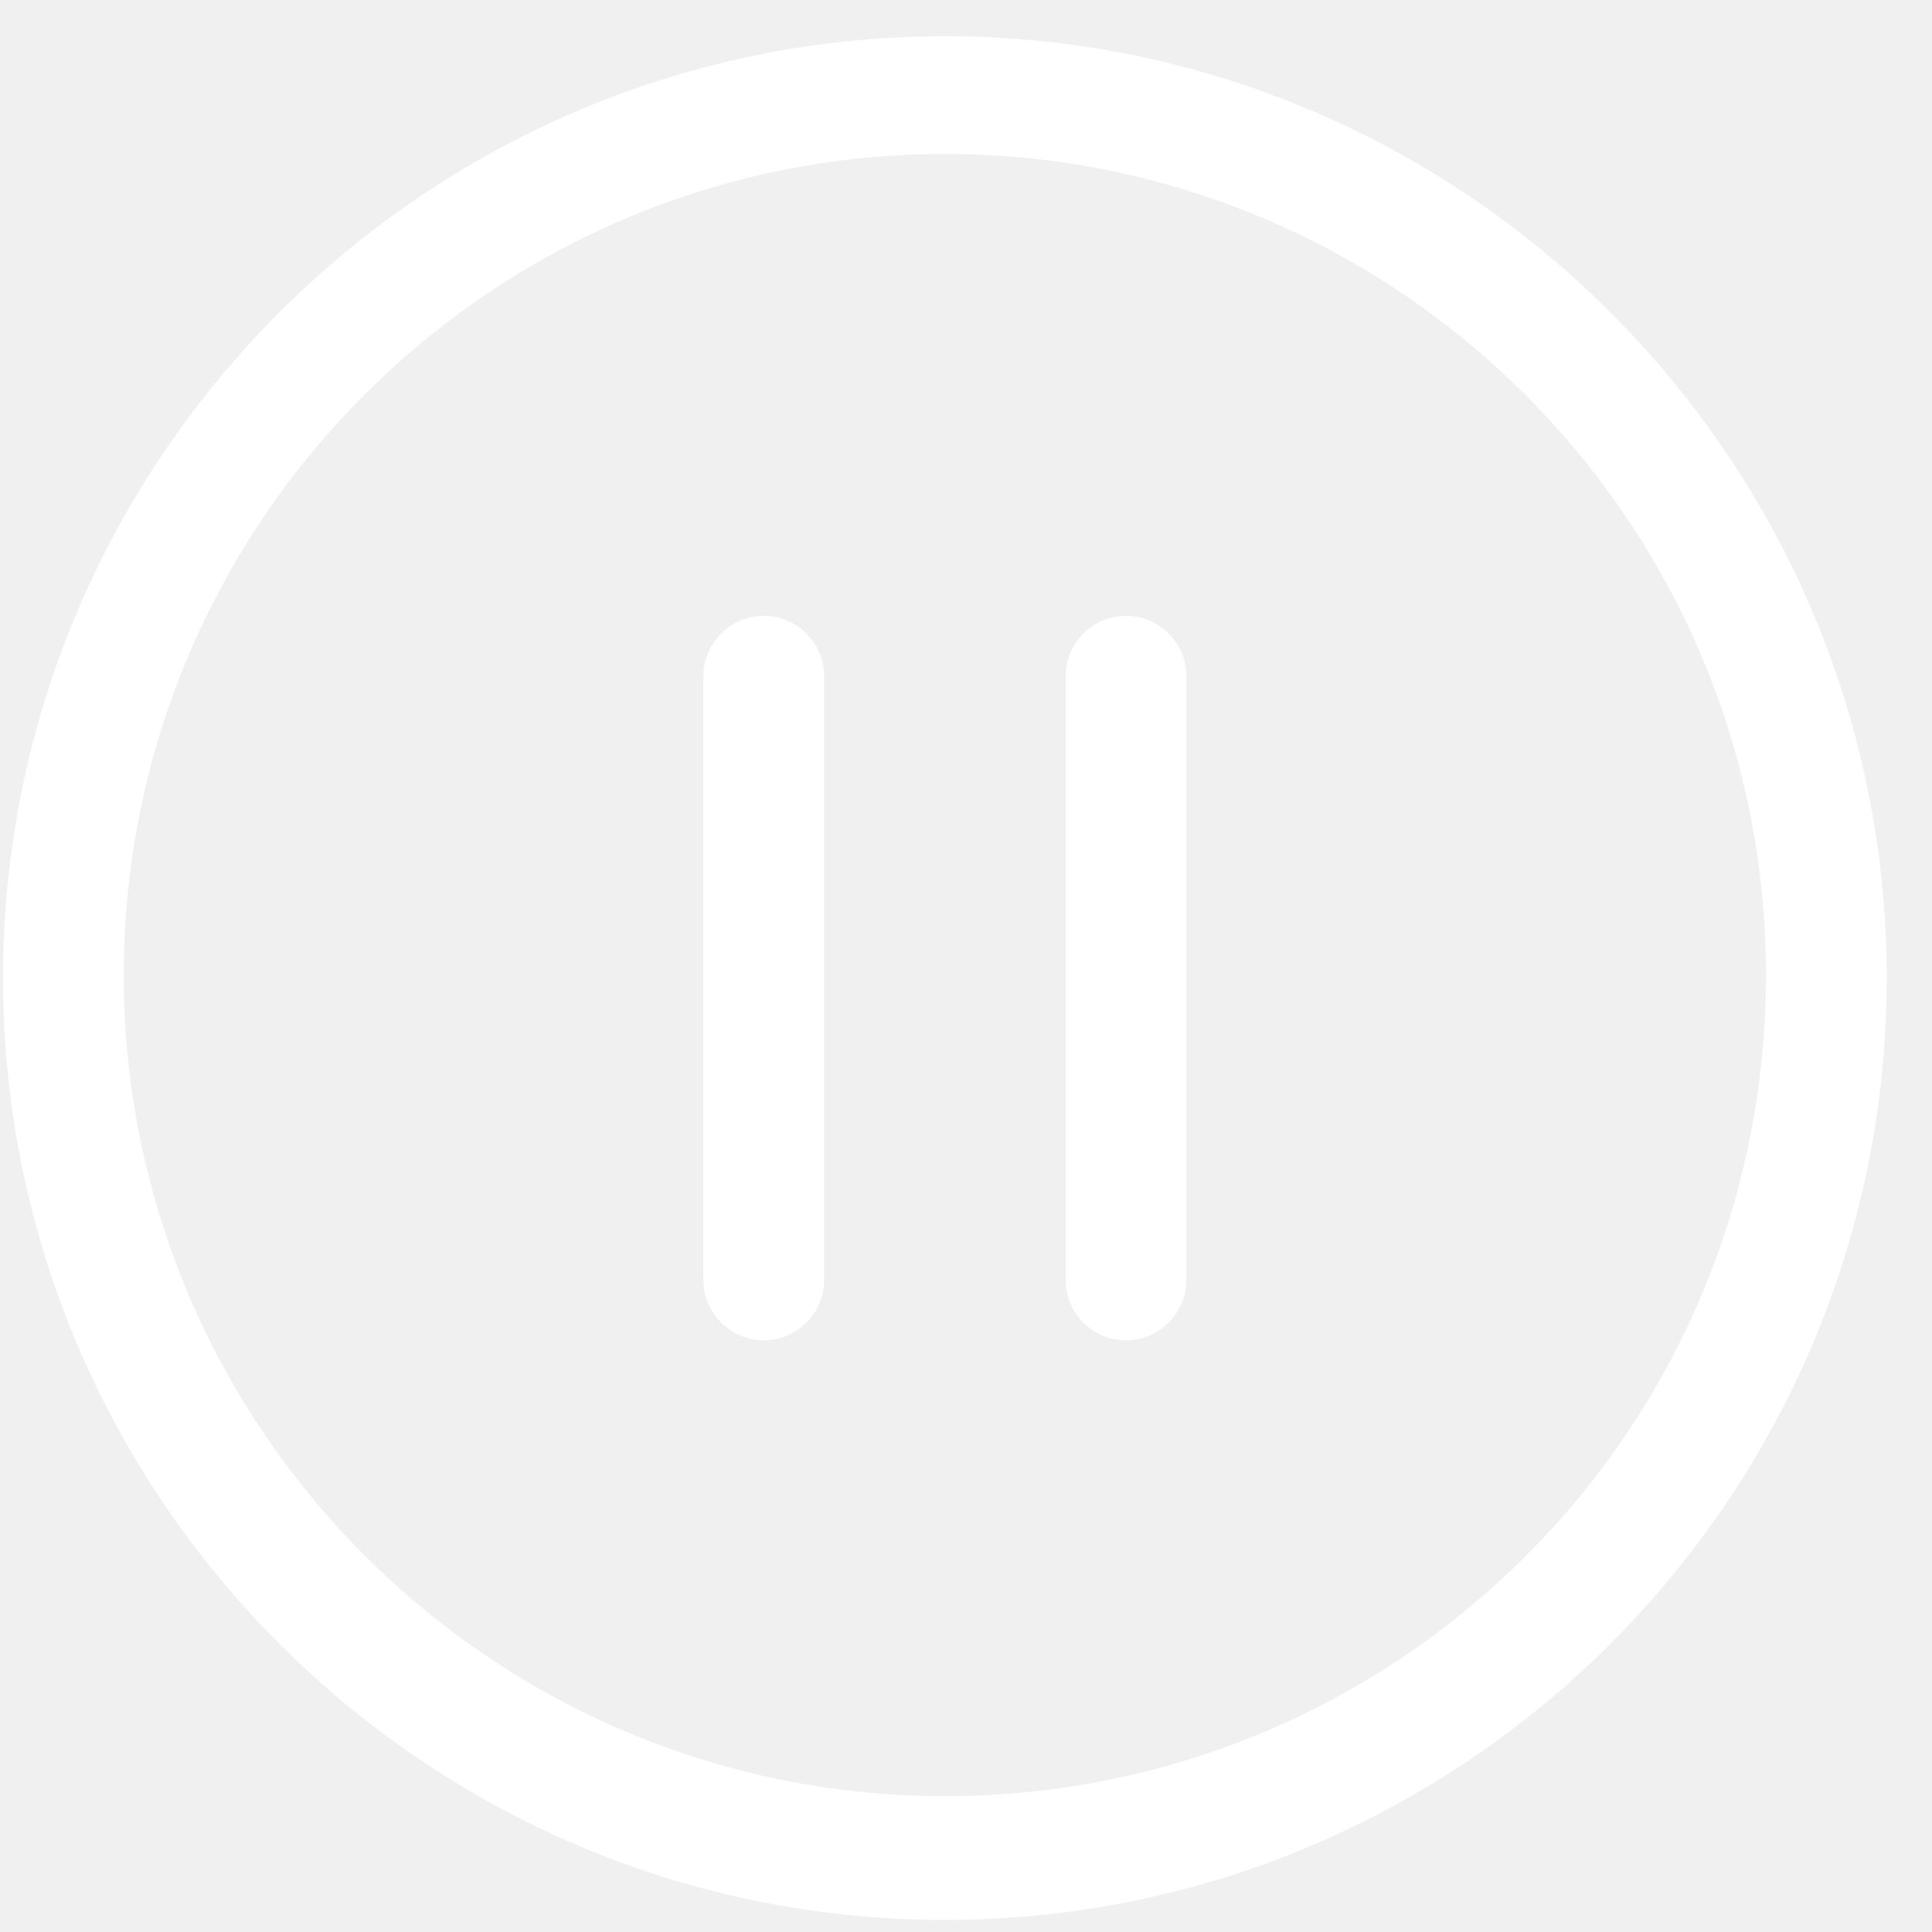
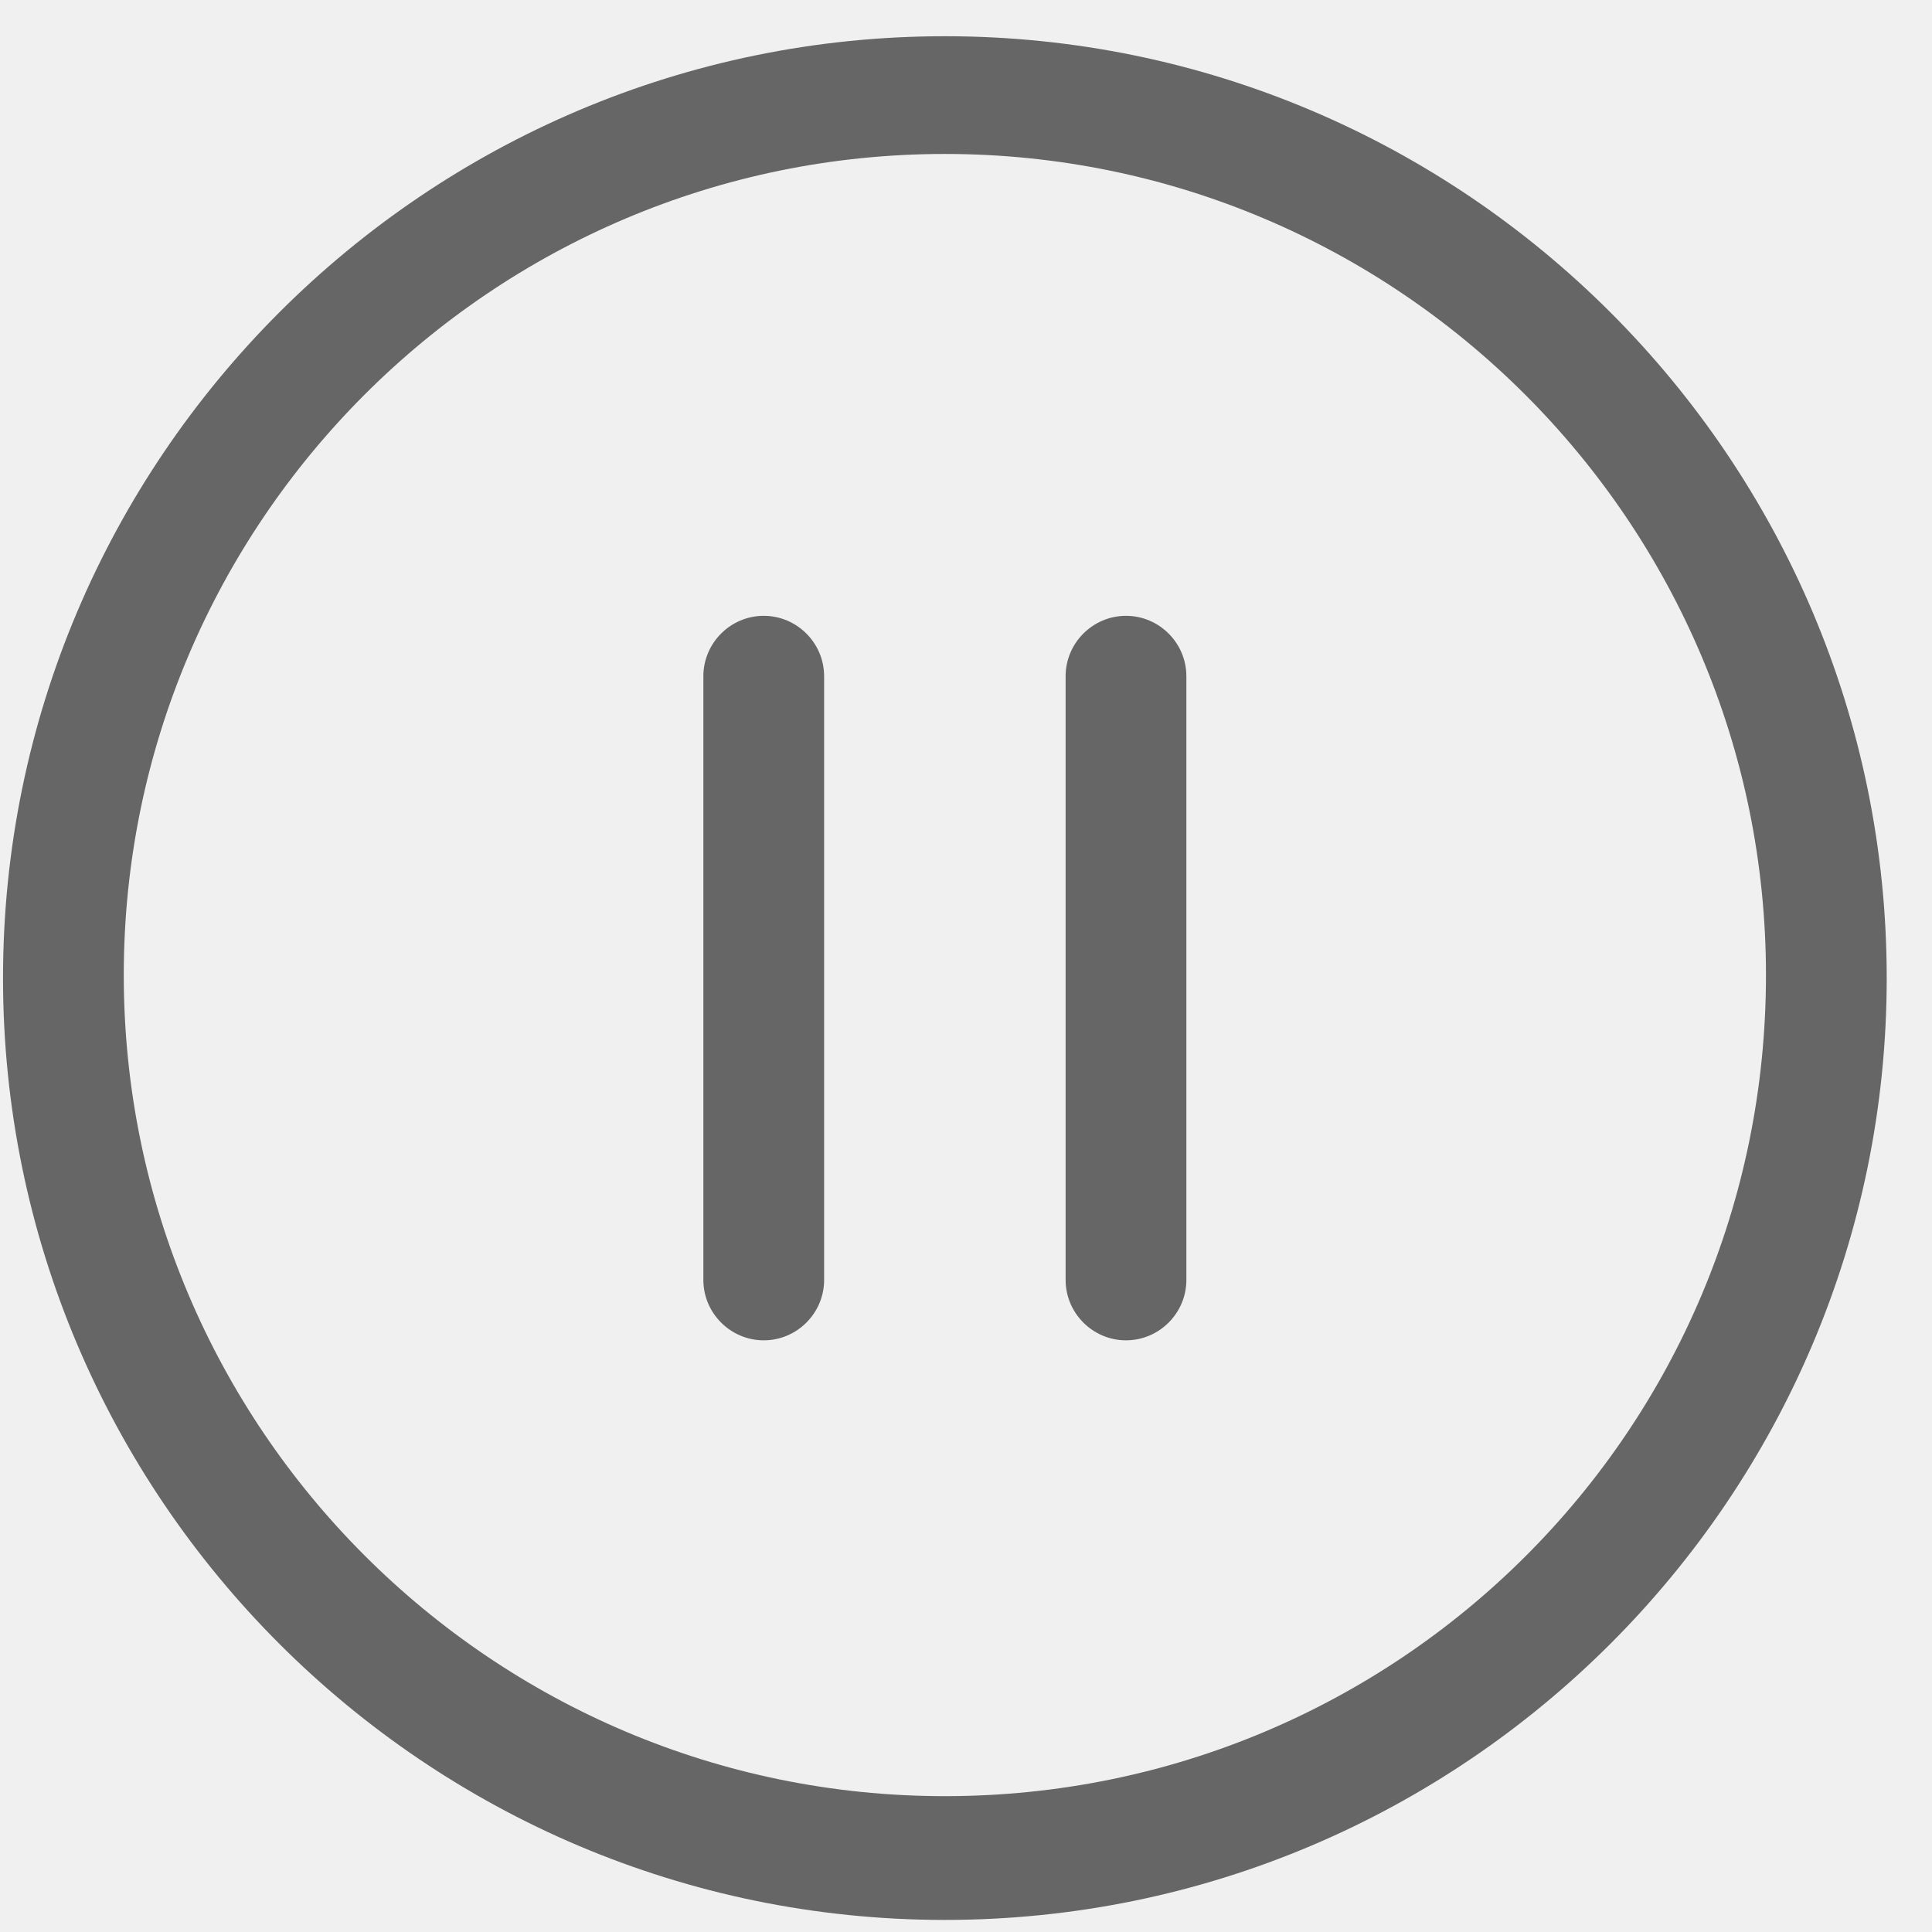
<svg xmlns="http://www.w3.org/2000/svg" t="1535276286774" class="icon" style="" viewBox="0 0 1024 1024" version="1.1" p-id="3048" width="40" height="40">
  <defs>
    <style type="text/css" />
  </defs>
-   <path d="M500.8 19.2c-275.2 0-499.2 224-499.2 499.2s224 499.2 499.2 499.2 499.2-224 499.2-499.2-224-499.2-499.2-499.2z m0 932.8c-240 0-435.2-195.2-435.2-435.2s195.2-435.2 435.2-435.2 435.2 195.2 435.2 435.2c0 241.6-195.2 435.2-435.2 435.2z" p-id="3049" fill="#ffffff" />
-   <path d="M596.8 326.4c-17.6 0-32 14.4-32 32v320c0 17.6 14.4 32 32 32s32-14.4 32-32v-320c0-17.6-14.4-32-32-32zM404.8 326.4c-17.6 0-32 14.4-32 32v320c0 17.6 14.4 32 32 32s32-14.4 32-32v-320c0-17.6-14.4-32-32-32z" p-id="3050" fill="#ffffff" />
+   <path d="M500.8 19.2c-275.2 0-499.2 224-499.2 499.2s224 499.2 499.2 499.2 499.2-224 499.2-499.2-224-499.2-499.2-499.2z m0 932.8c-240 0-435.2-195.2-435.2-435.2s195.2-435.2 435.2-435.2 435.2 195.2 435.2 435.2c0 241.6-195.2 435.2-435.2 435.2z" p-id="3049" fill="#666666" />
+   <path d="M596.8 326.4c-17.6 0-32 14.4-32 32v320c0 17.6 14.4 32 32 32s32-14.4 32-32v-320c0-17.6-14.4-32-32-32zM404.8 326.4c-17.6 0-32 14.4-32 32v320c0 17.6 14.4 32 32 32s32-14.4 32-32v-320c0-17.6-14.4-32-32-32z" p-id="3050" fill="#666666" />
</svg>
